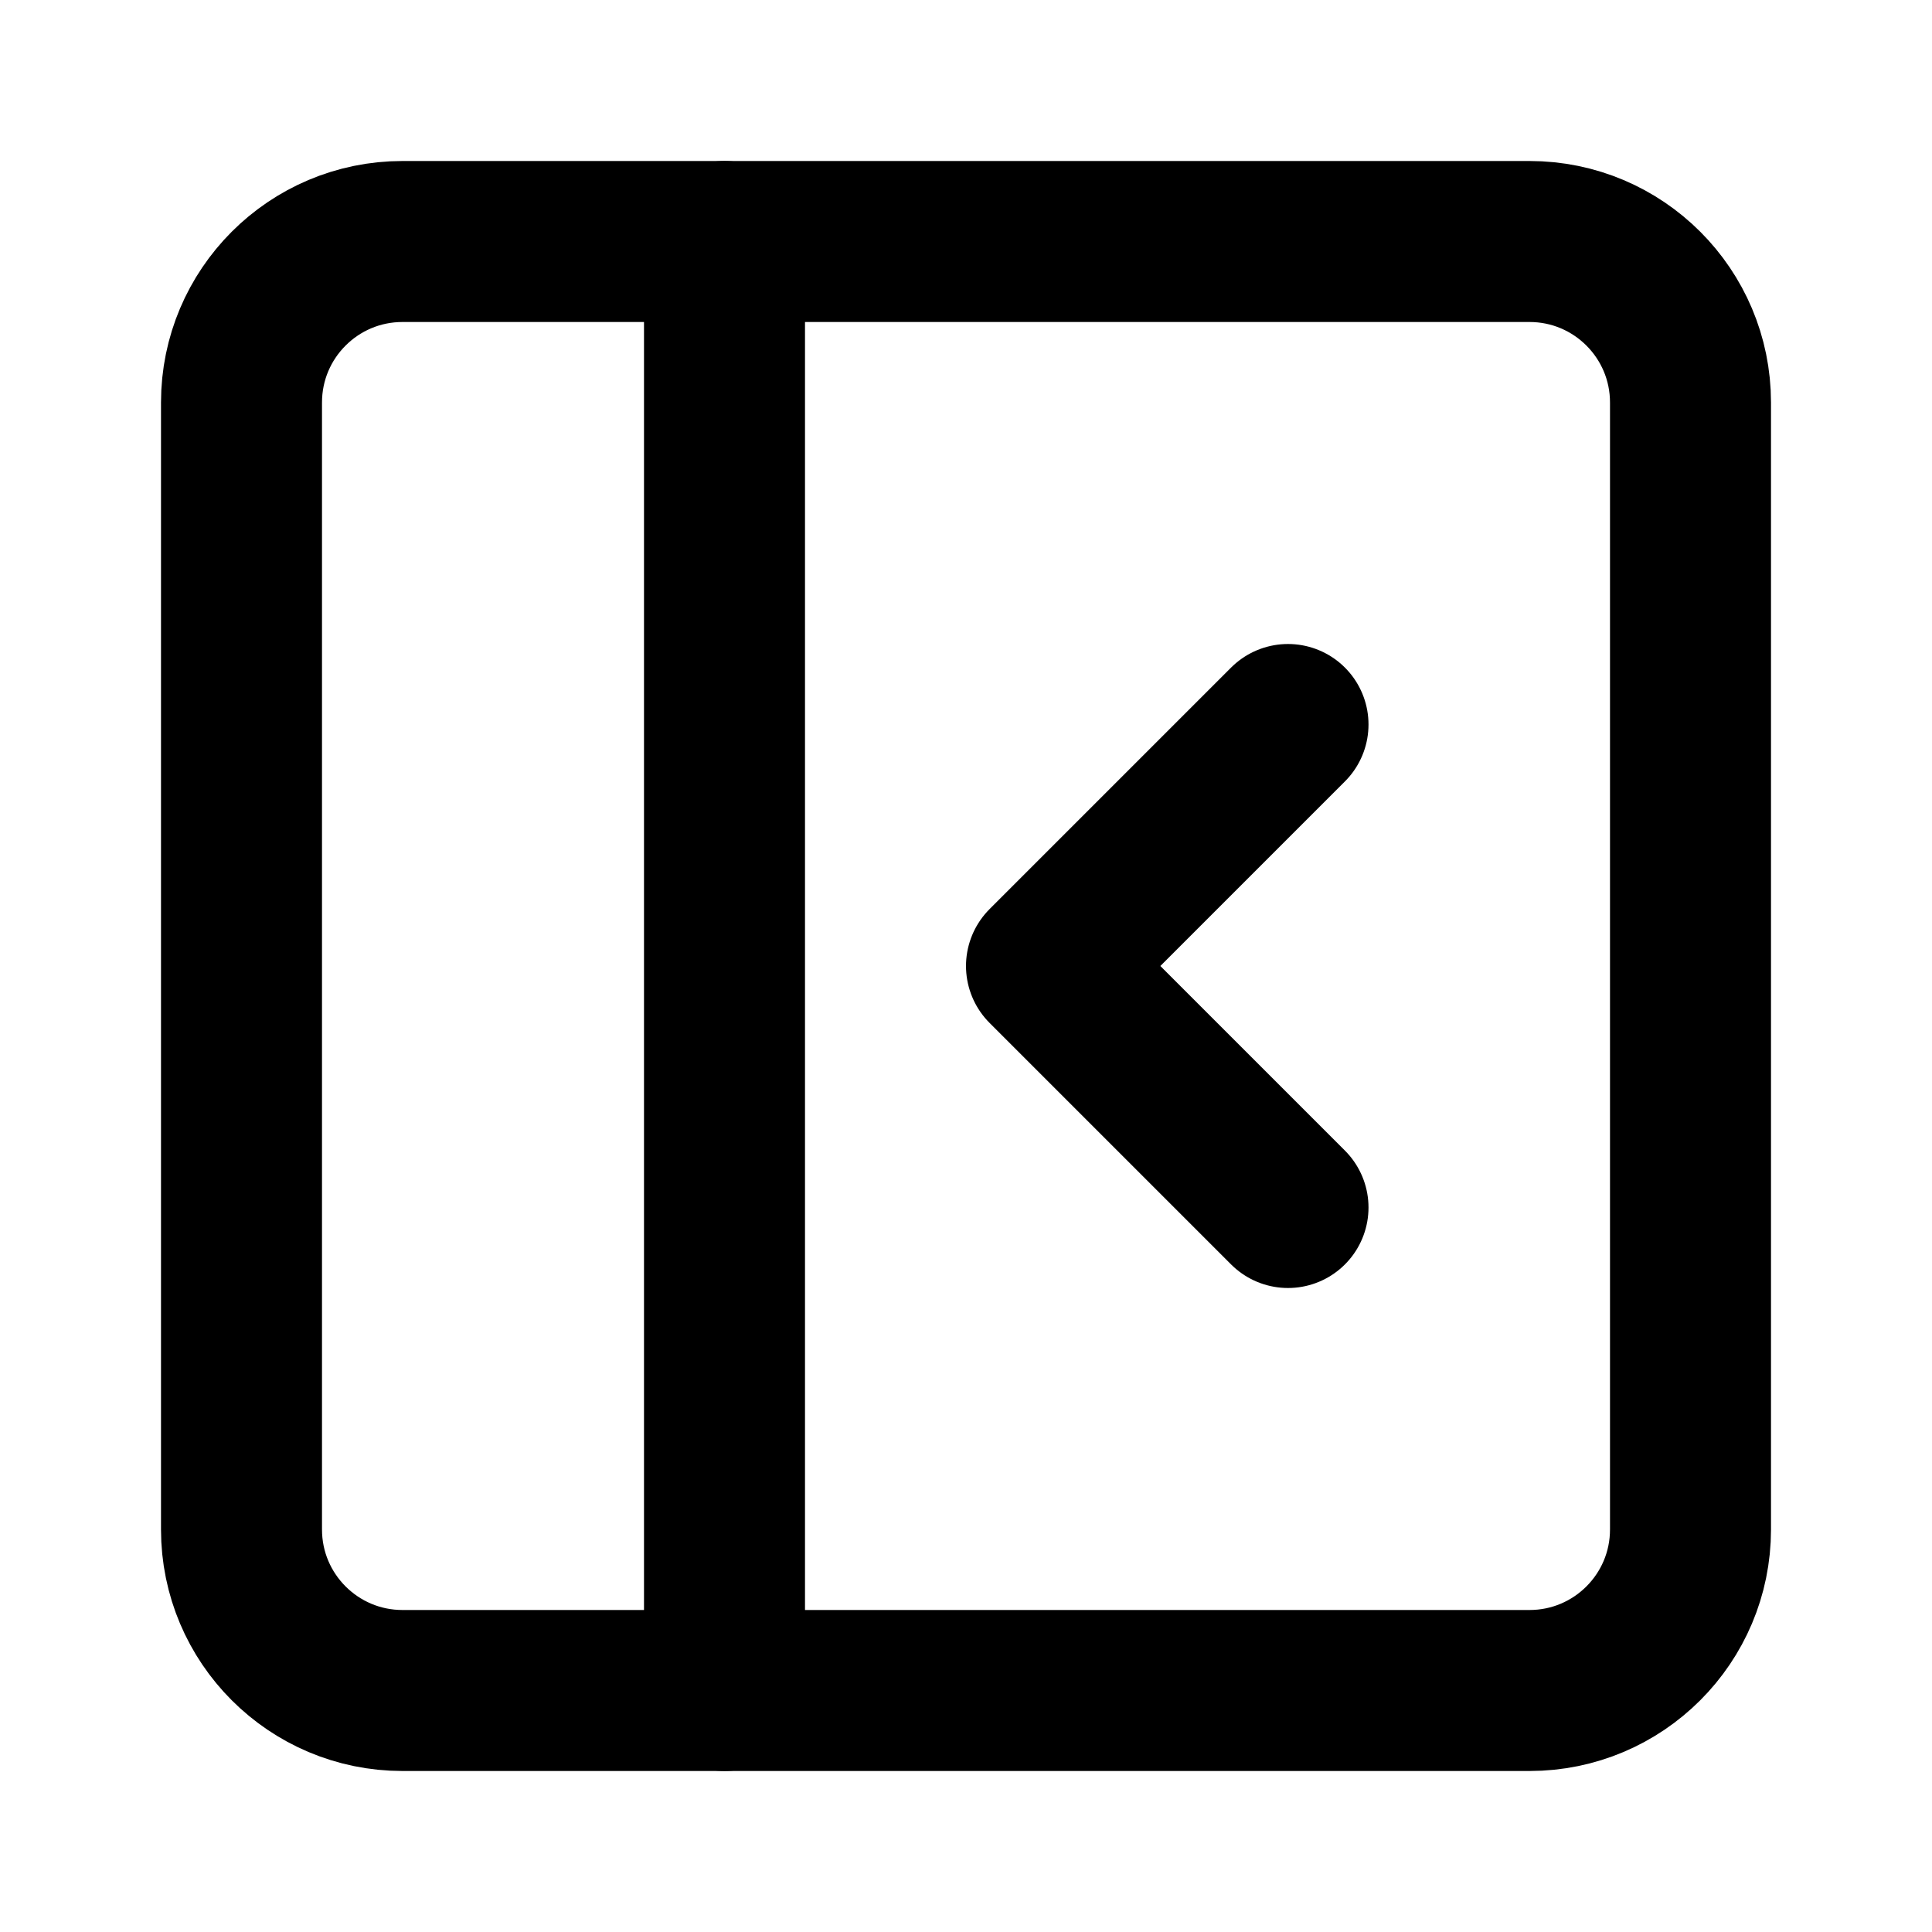
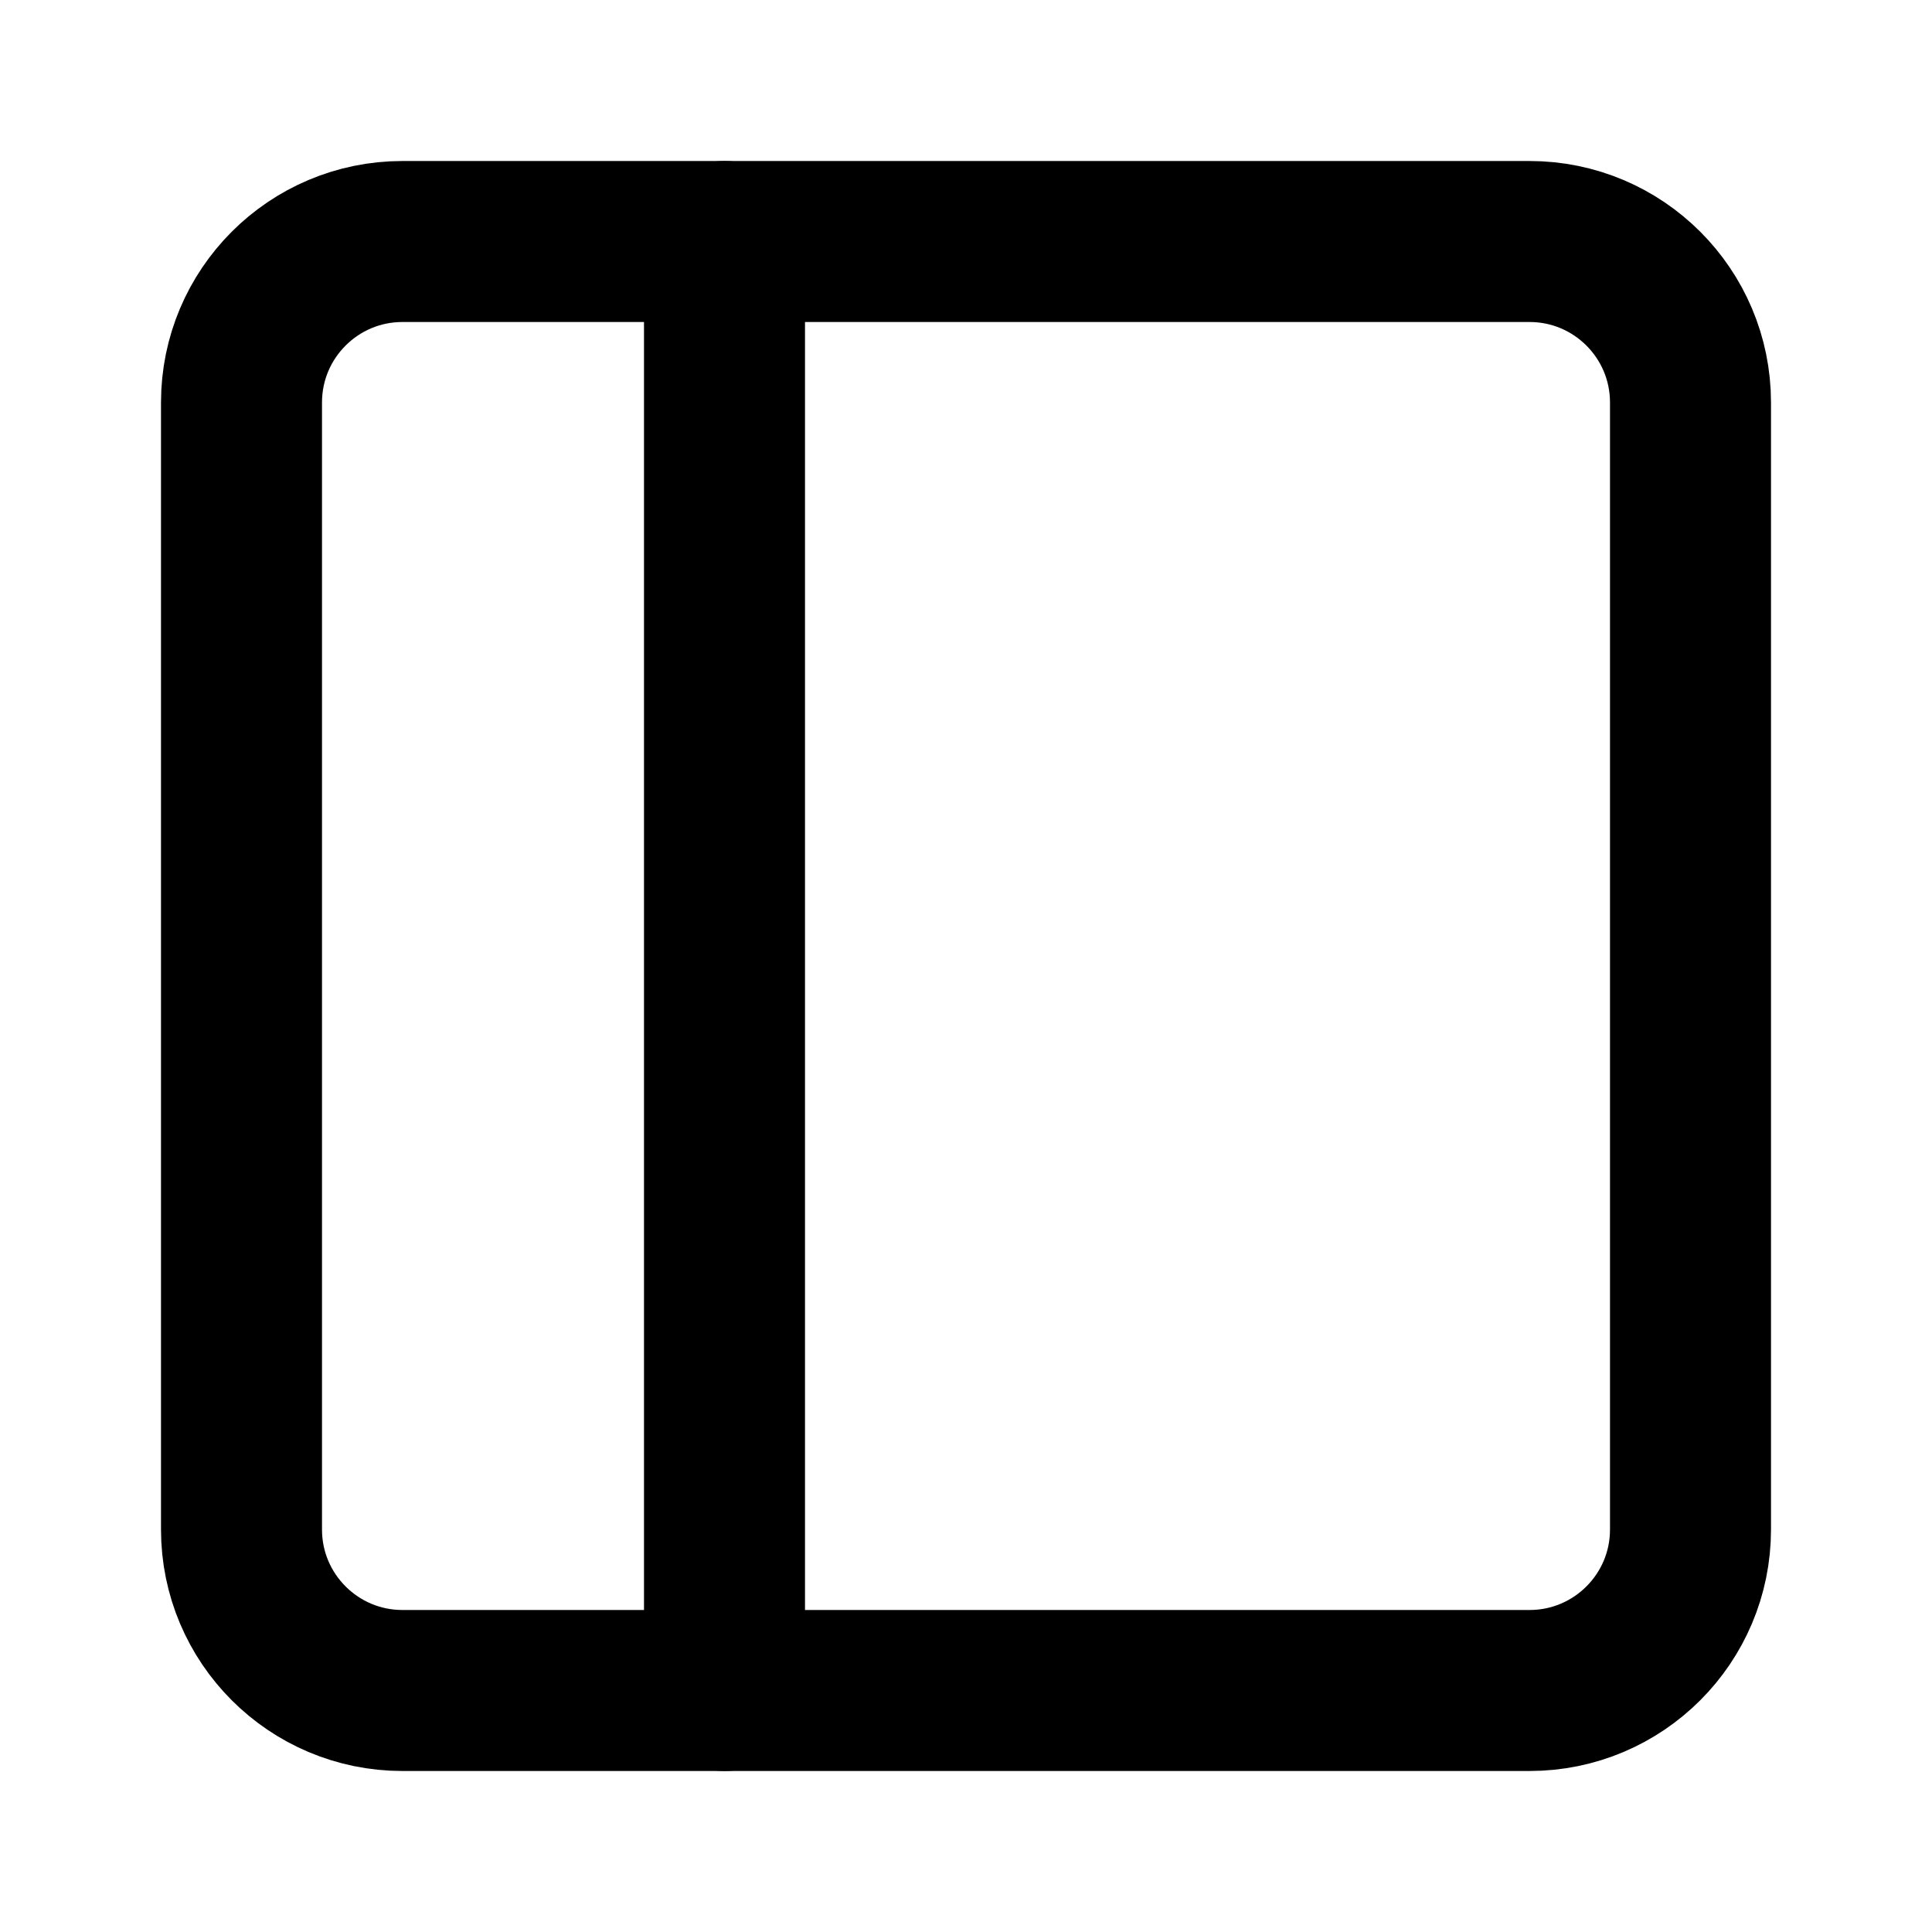
<svg xmlns="http://www.w3.org/2000/svg" width="24" height="24" viewBox="0 0 24 24" fill="none" stroke="currentColor" stroke-width="2" stroke-linecap="round" stroke-linejoin="round">
  <rect width="18" height="18" x="3" y="3" rx="2" />
  <path d="M9 3v18" />
-   <path d="m16 15-3-3 3-3" />
</svg>
